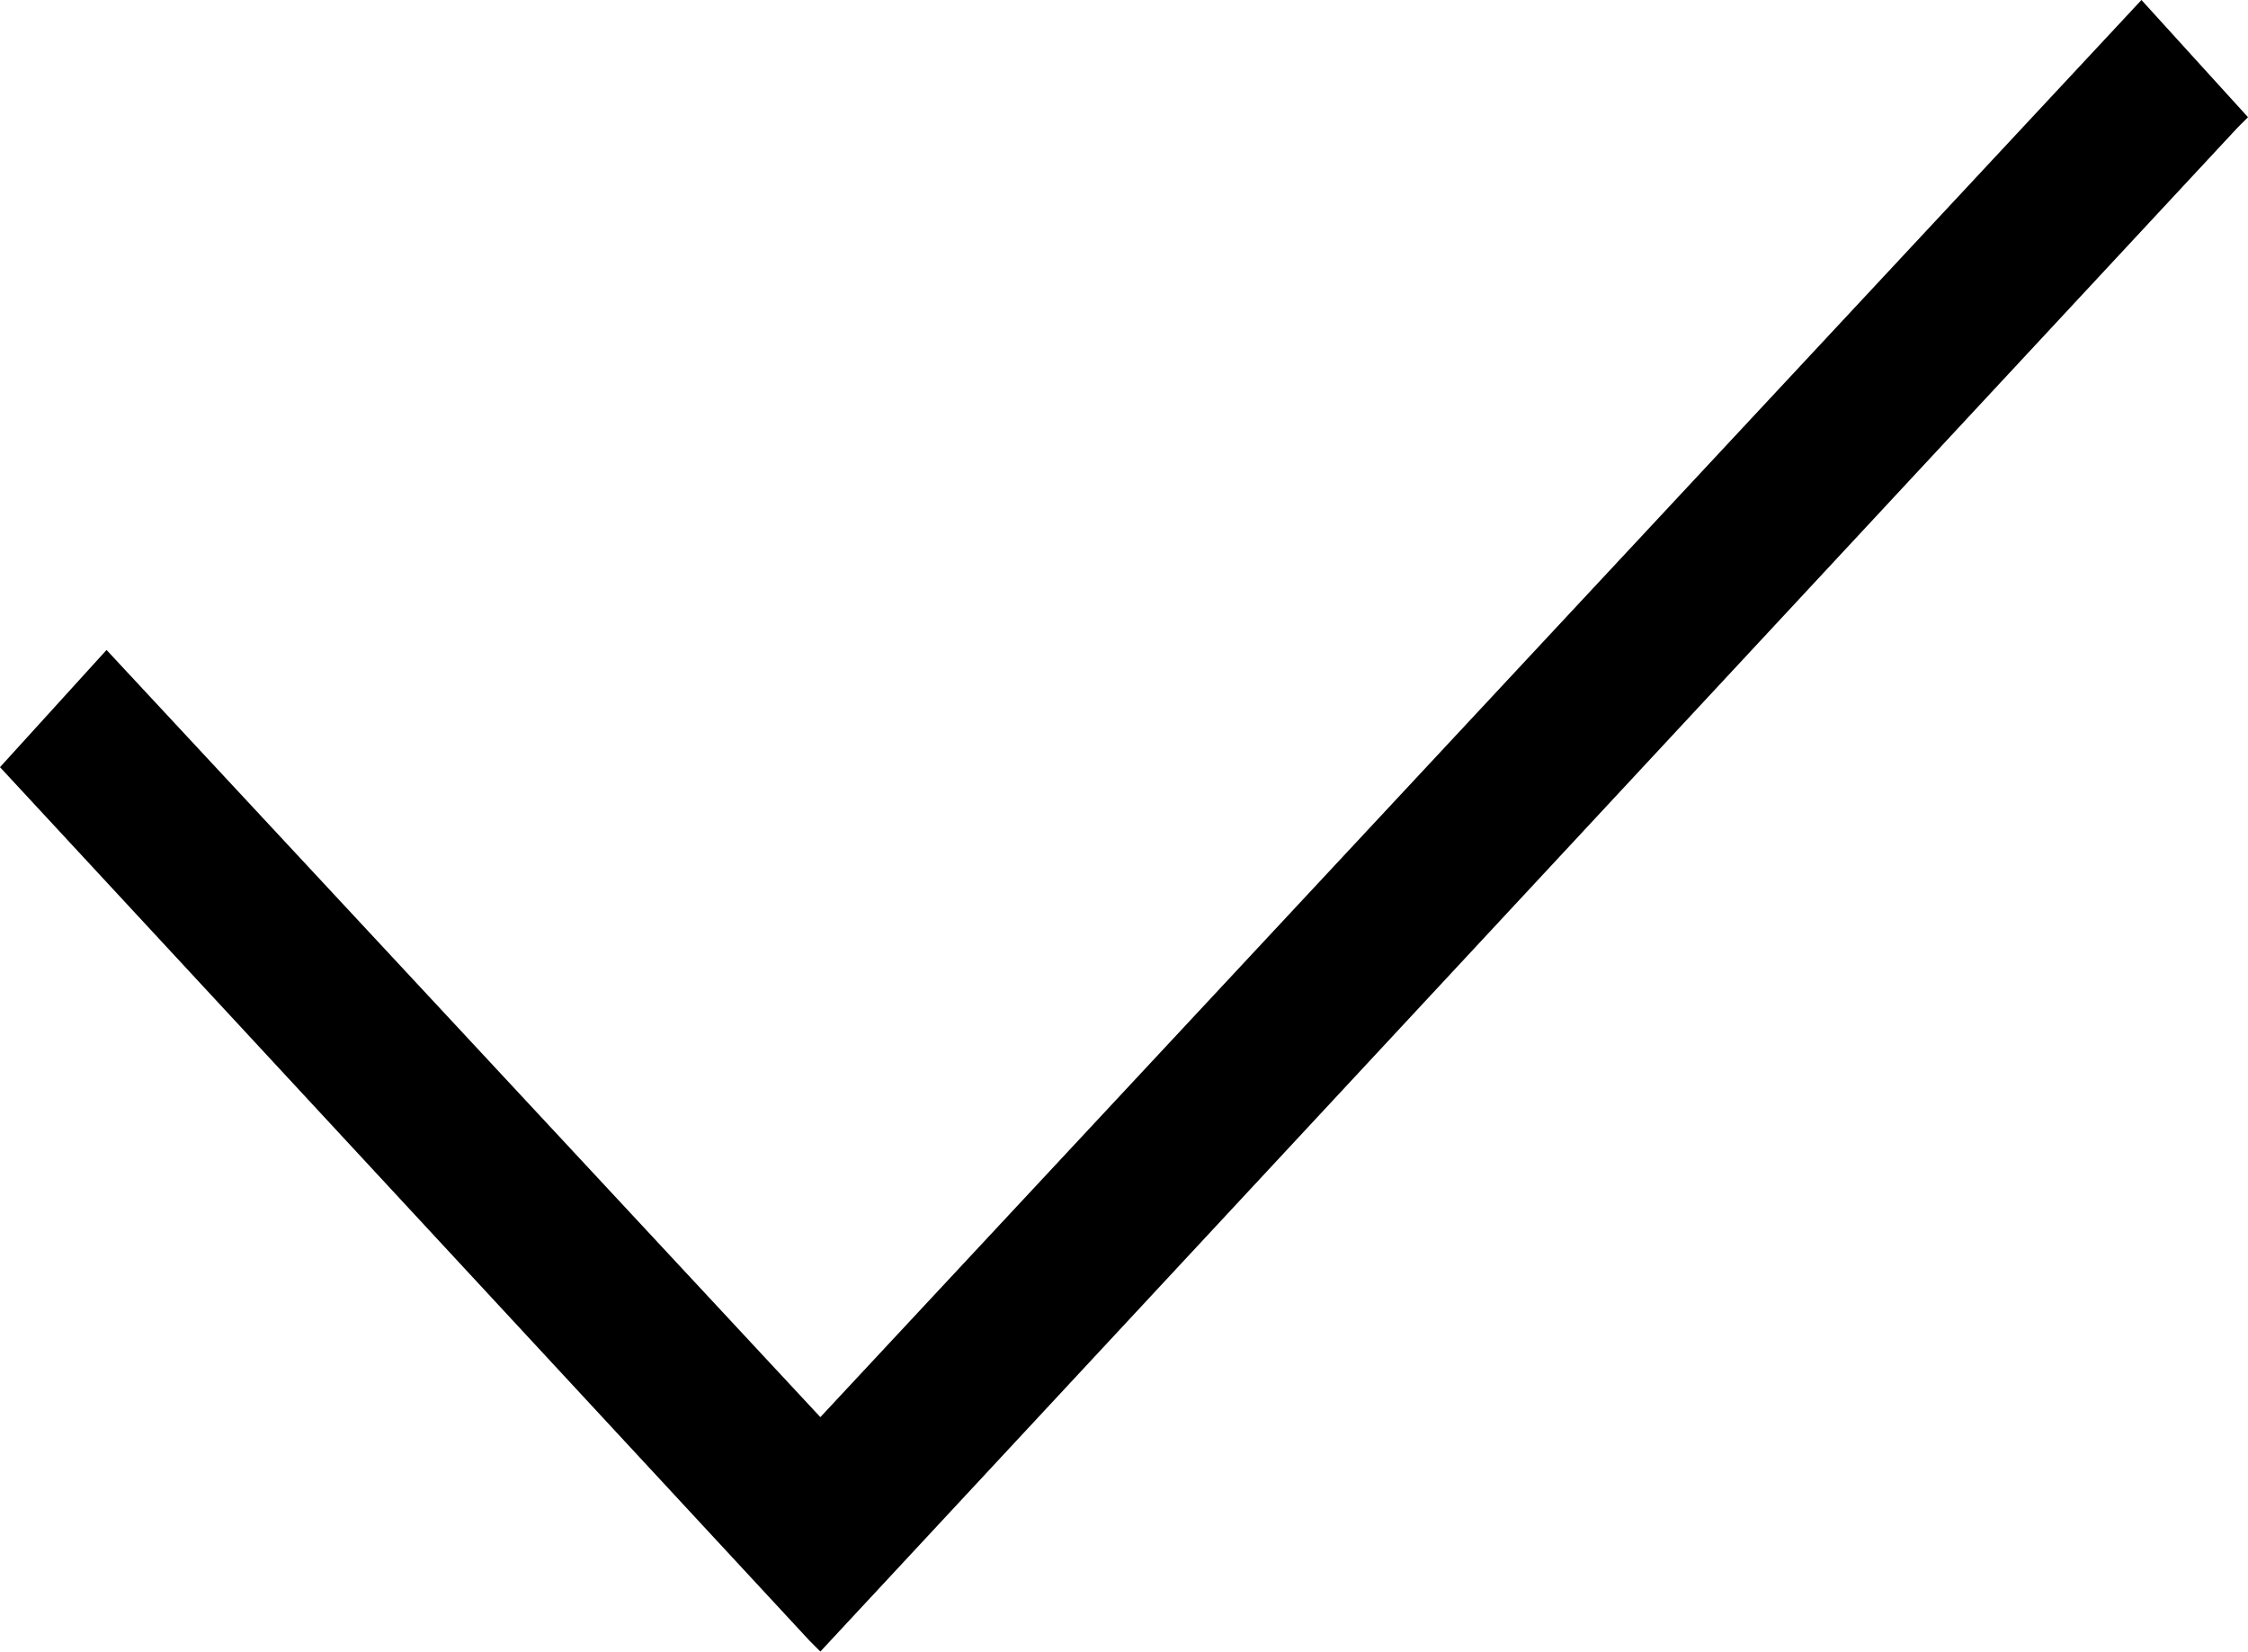
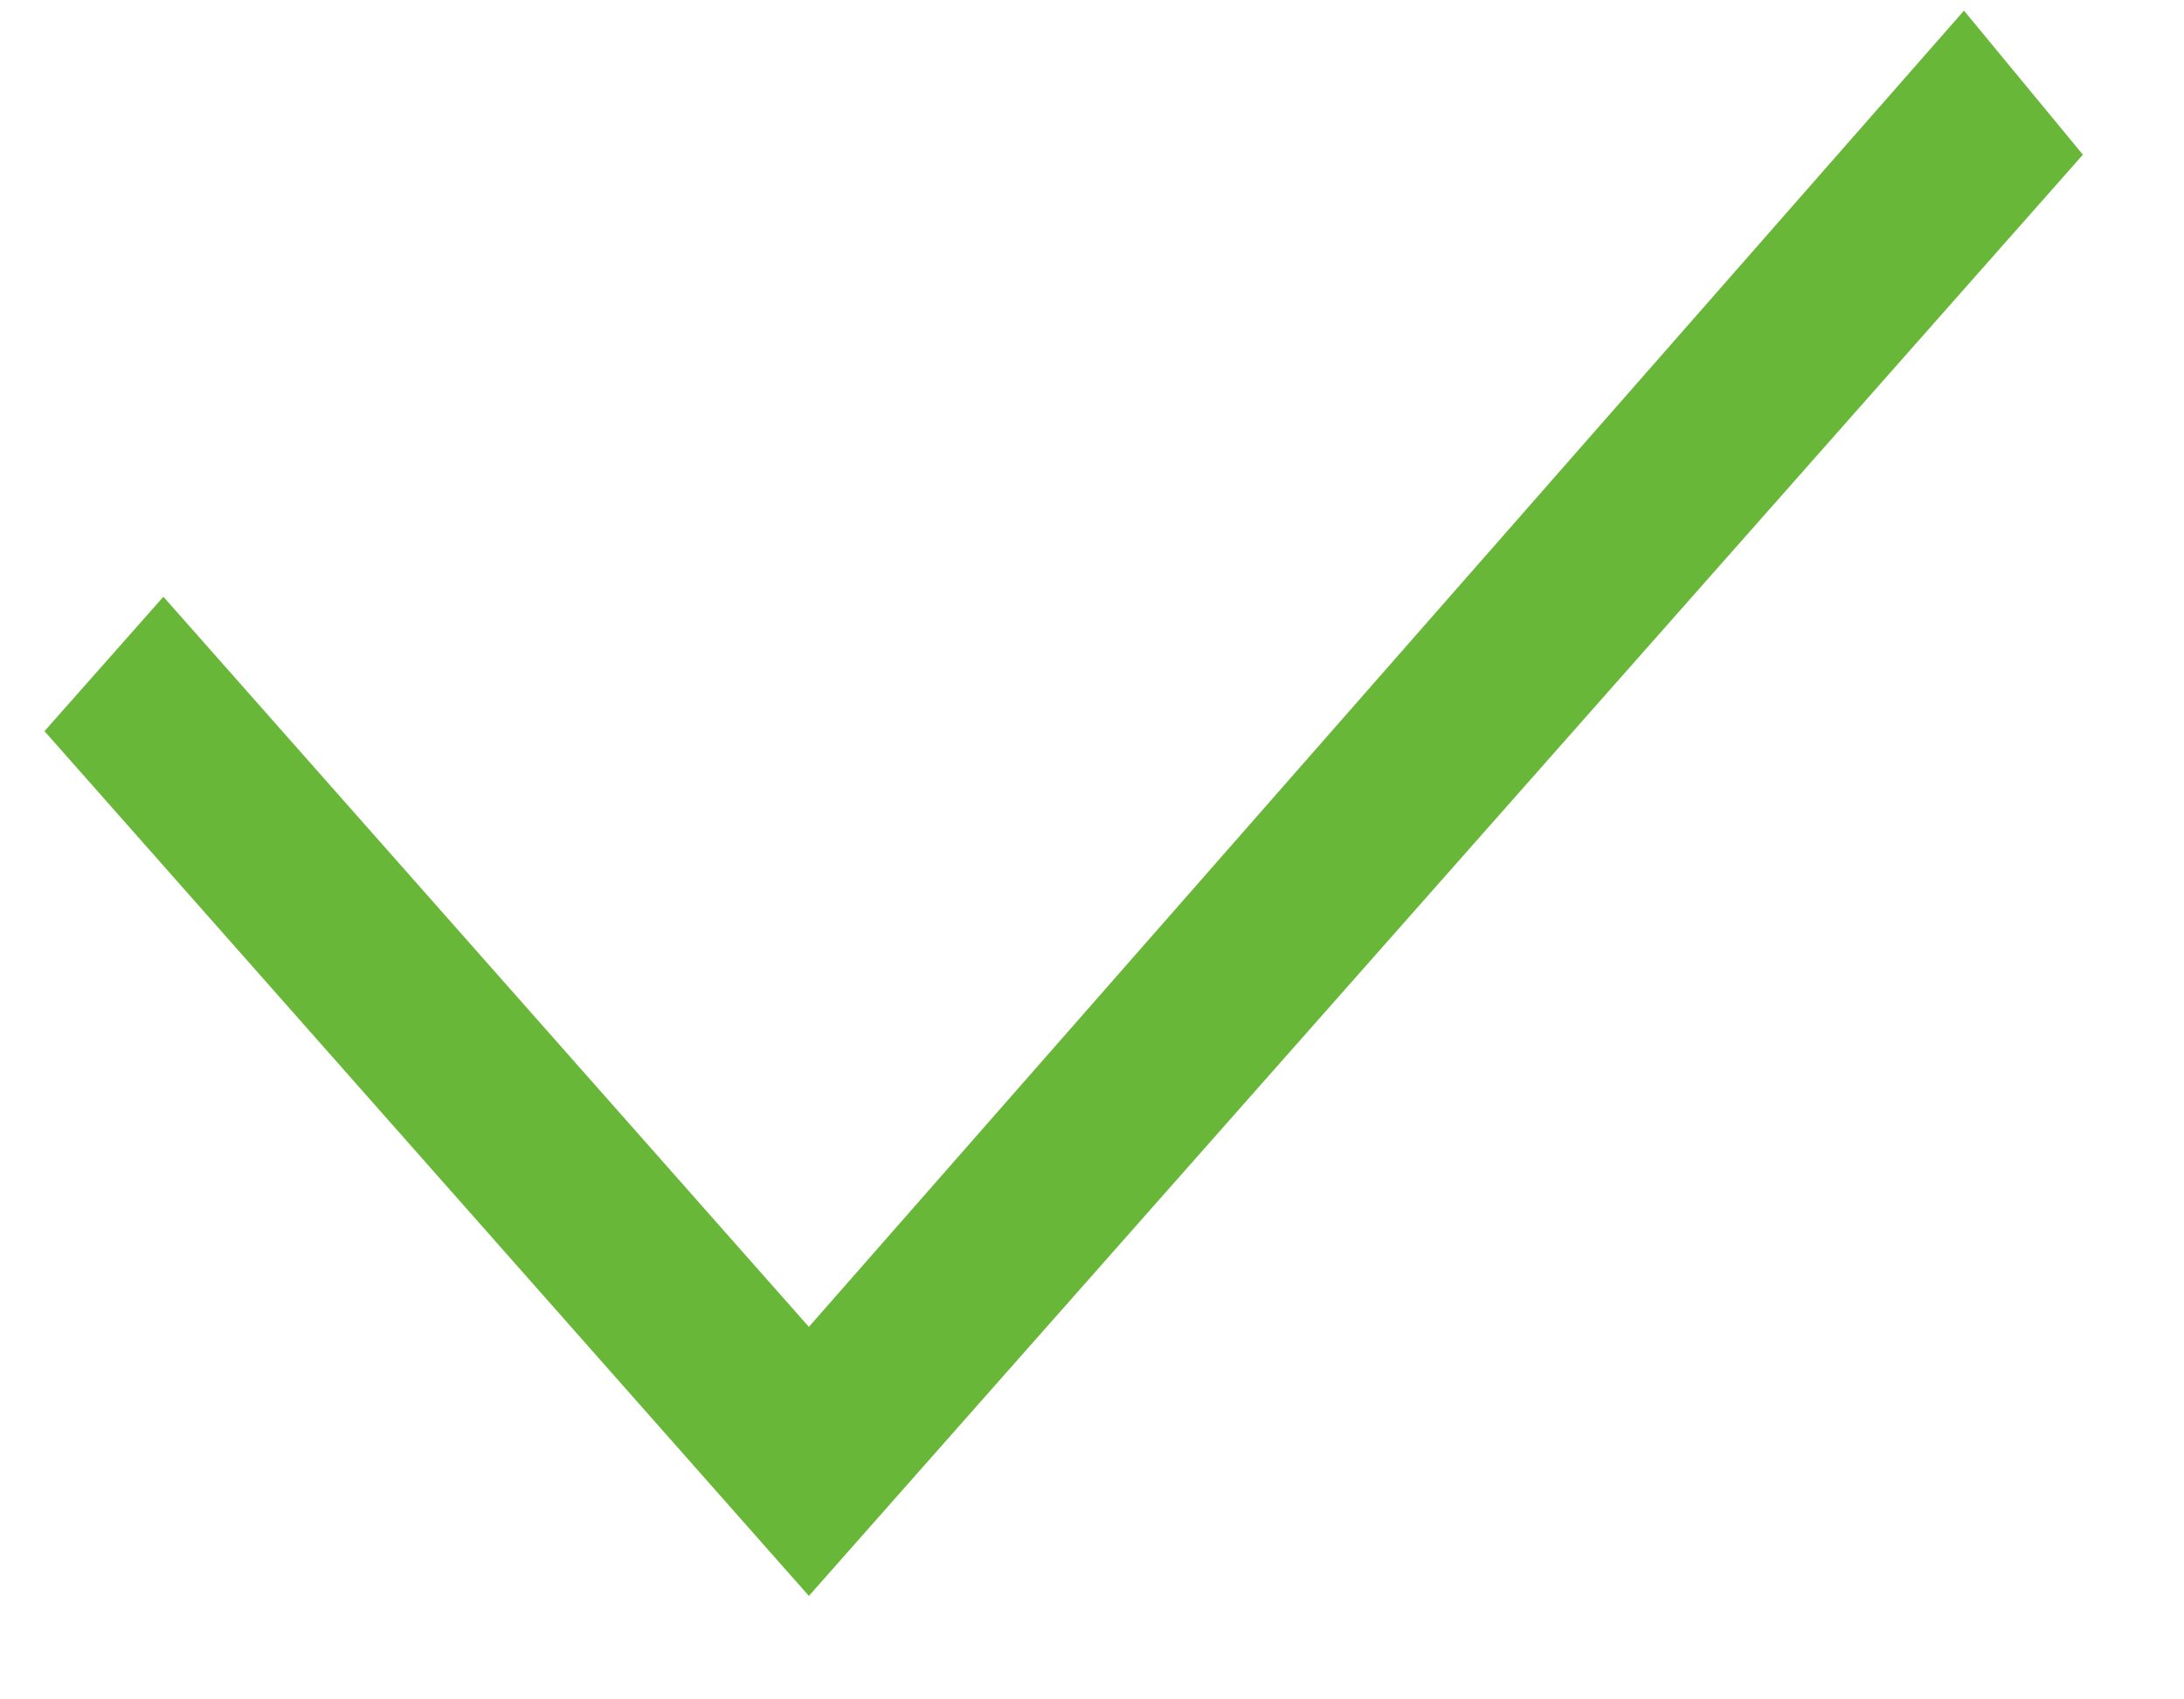
- <svg xmlns="http://www.w3.org/2000/svg" version="1.1" id="Layer_1" x="0px" y="0px" viewBox="0 0 21.1 15.5" style="enable-background:new 0 0 21.1 15.5;" xml:space="preserve">
-   <polygon points="20.1,0 7.7,13.3 1,6.1 0,7.2 7.6,15.4 7.7,15.5 21,1.2 21.1,1.1 " />
+ <svg xmlns="http://www.w3.org/2000/svg" width="18" height="14" viewBox="0 0 19 15" fill="none">
+   <path d="M7 11.718L1.3 5.27L0.25 6.457L7 14.094L18.25 1.366L17.2 0.094L7 11.718Z" fill="#68B738" />
</svg>
